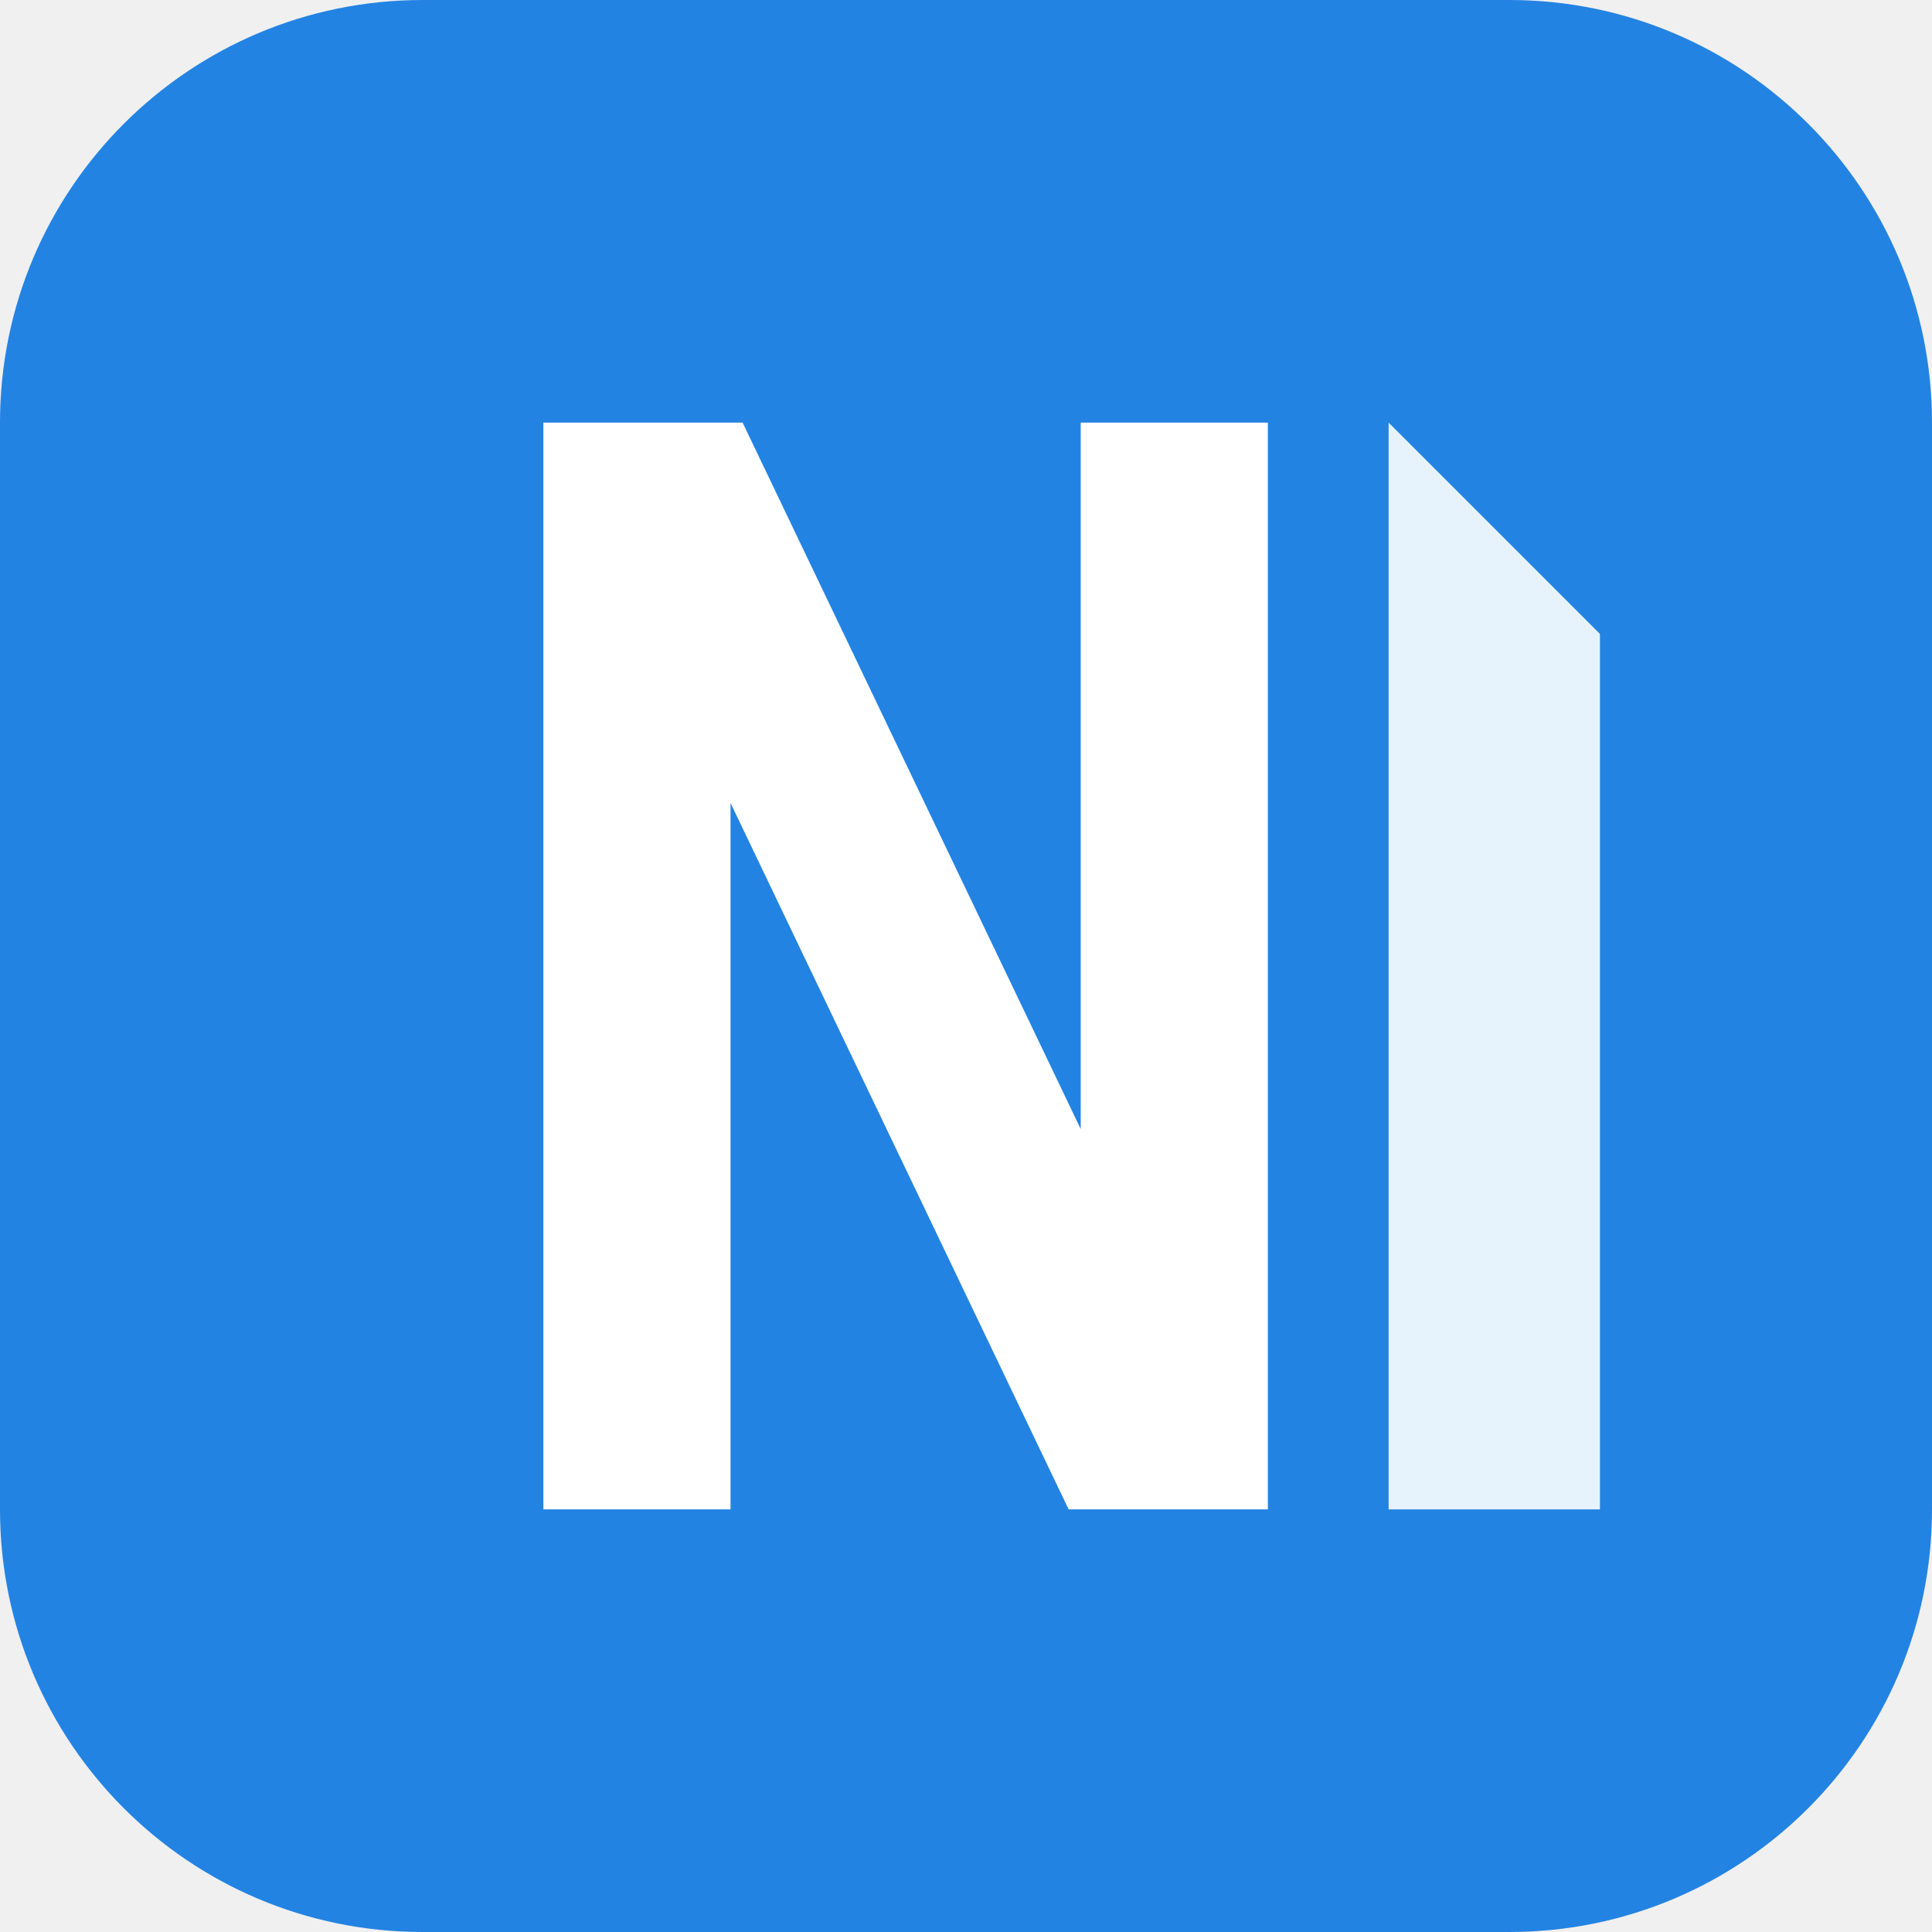
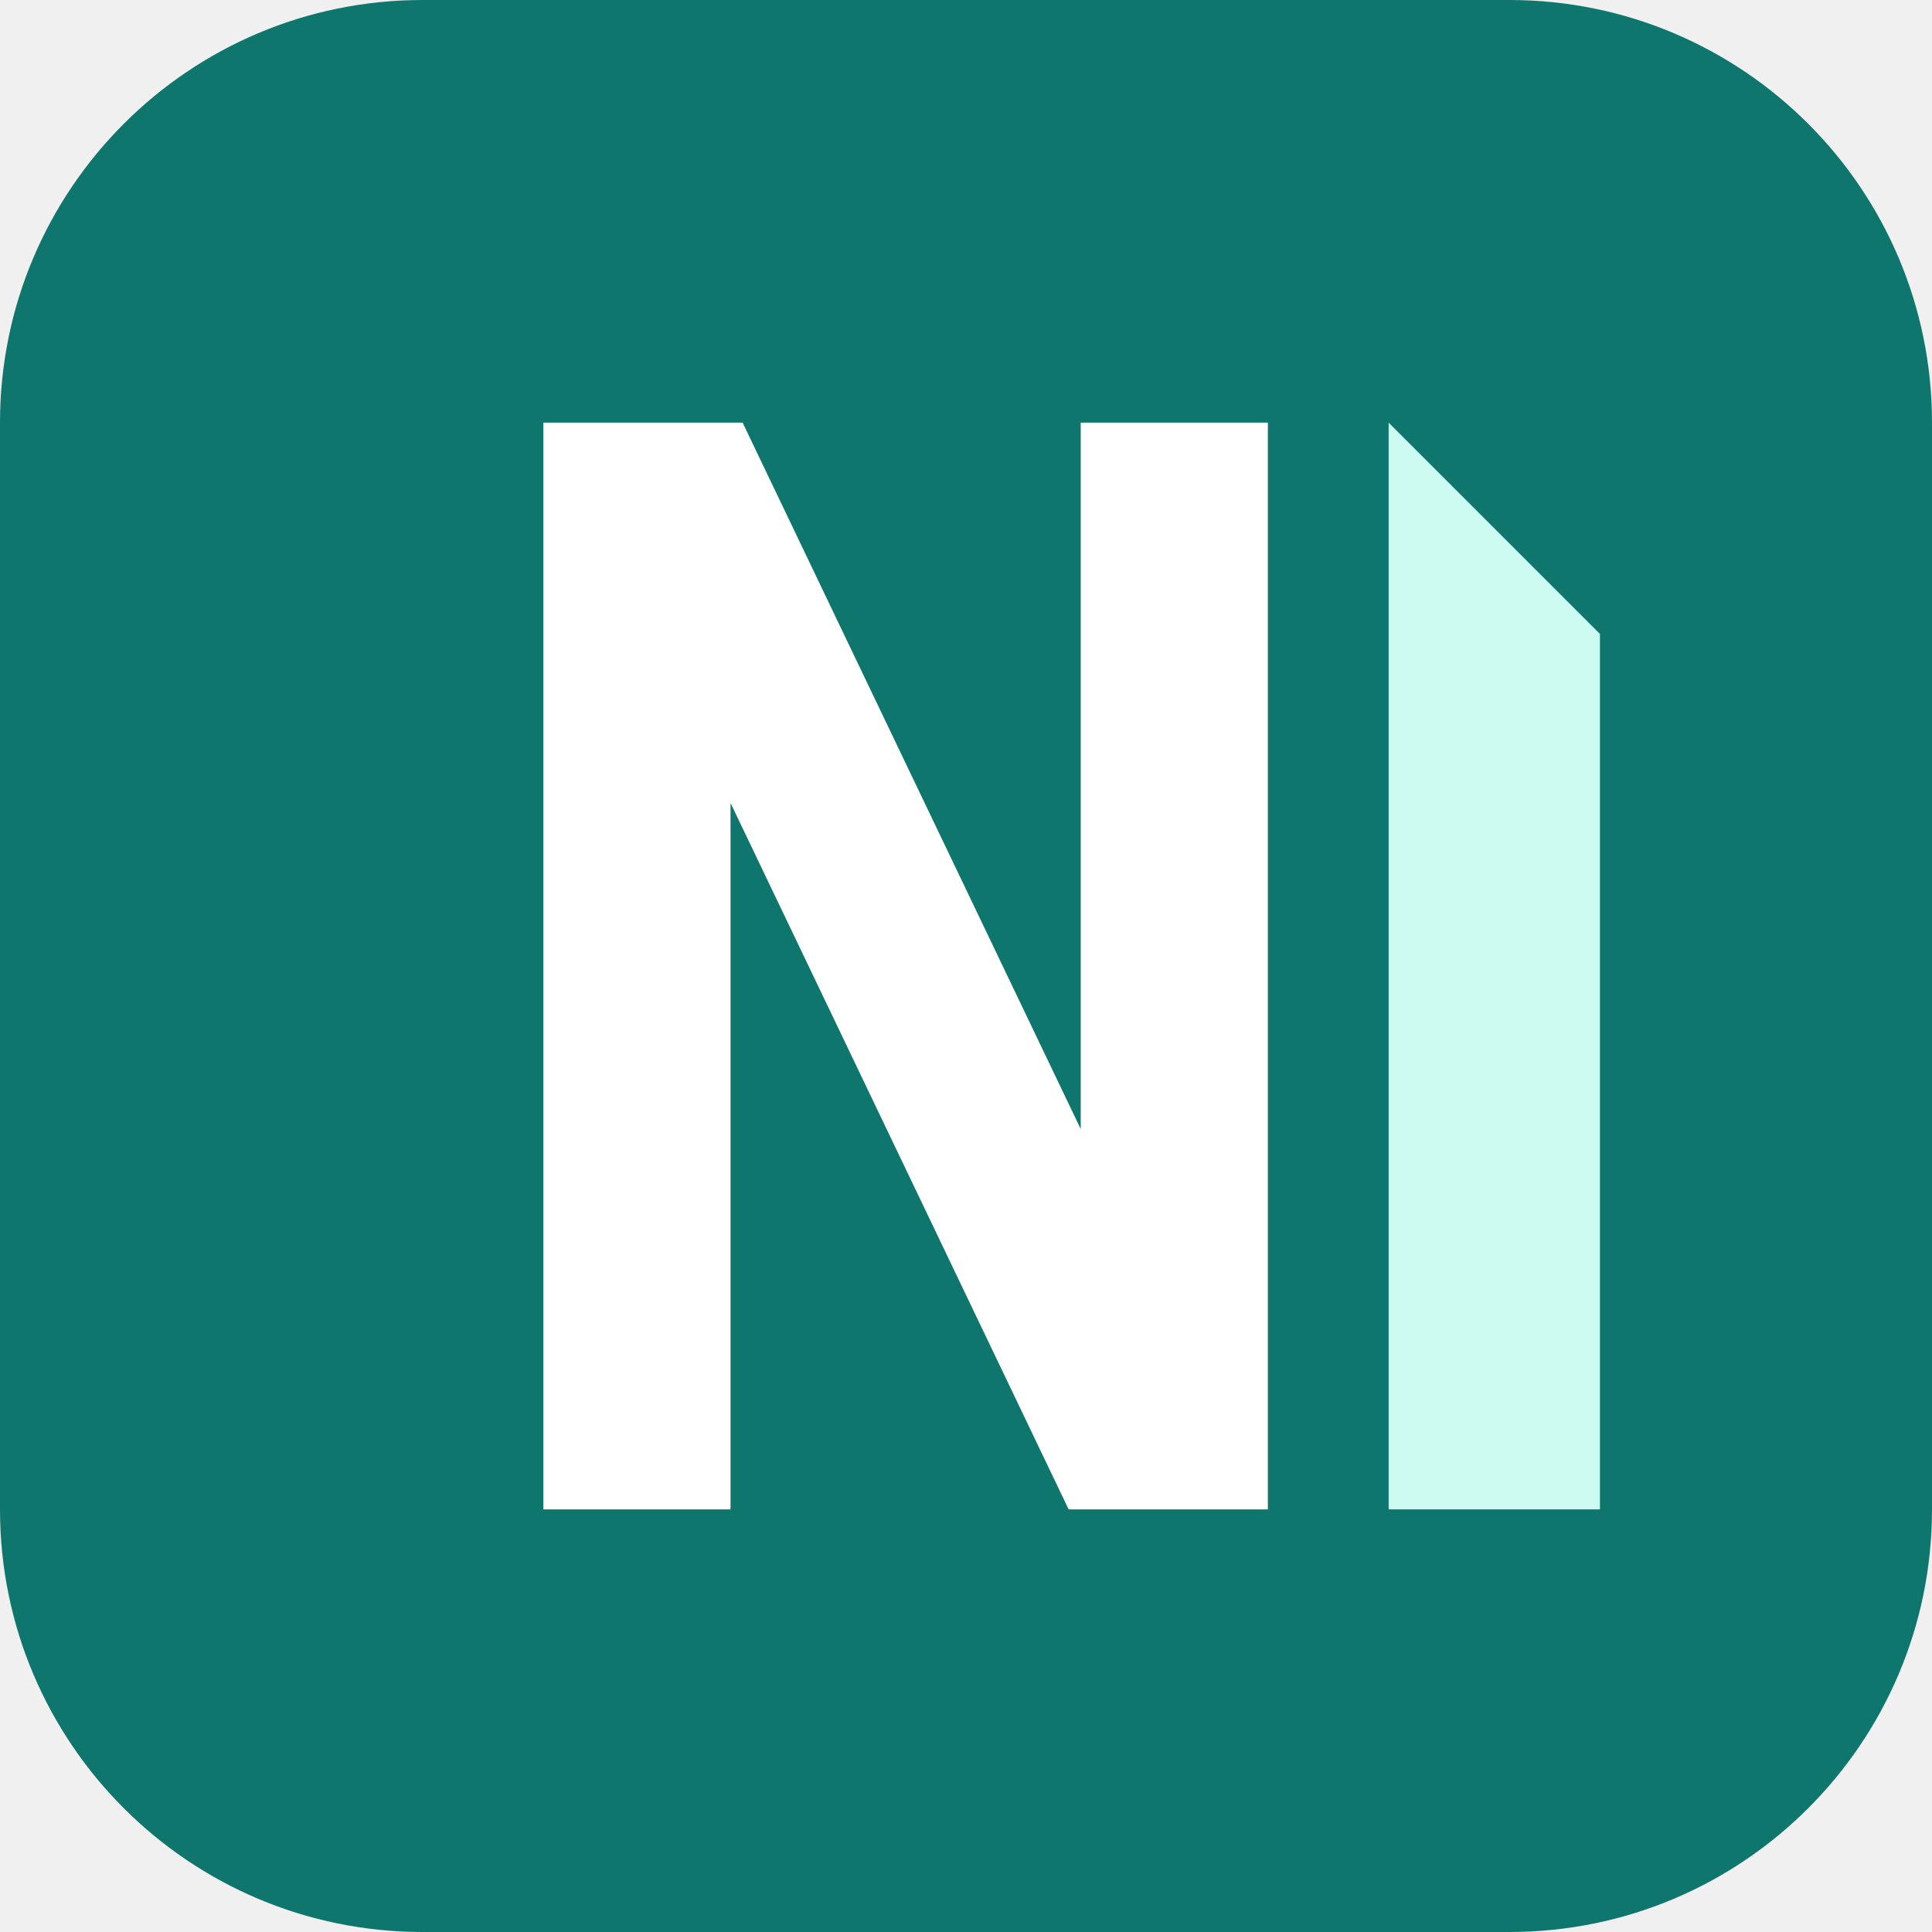
<svg xmlns="http://www.w3.org/2000/svg" viewBox="0 0 128 128" role="img" aria-label="Notefolio">
-   <rect width="128" height="128" rx="28" fill="#2383E2" />
+   <rect width="128" height="128" rx="28" fill="#0F766E" />
  <path fill="#FFFFFF" d="M36 28h13.2l22.4 46.8V28H84v72H70.8L48.4 53.2V100H36V28z" />
-   <path fill="#E7F3FC" d="M92 28l14 14v58H92z" />
+   <path fill="#CCFBF1" d="M92 28l14 14v58H92z" />
</svg>
